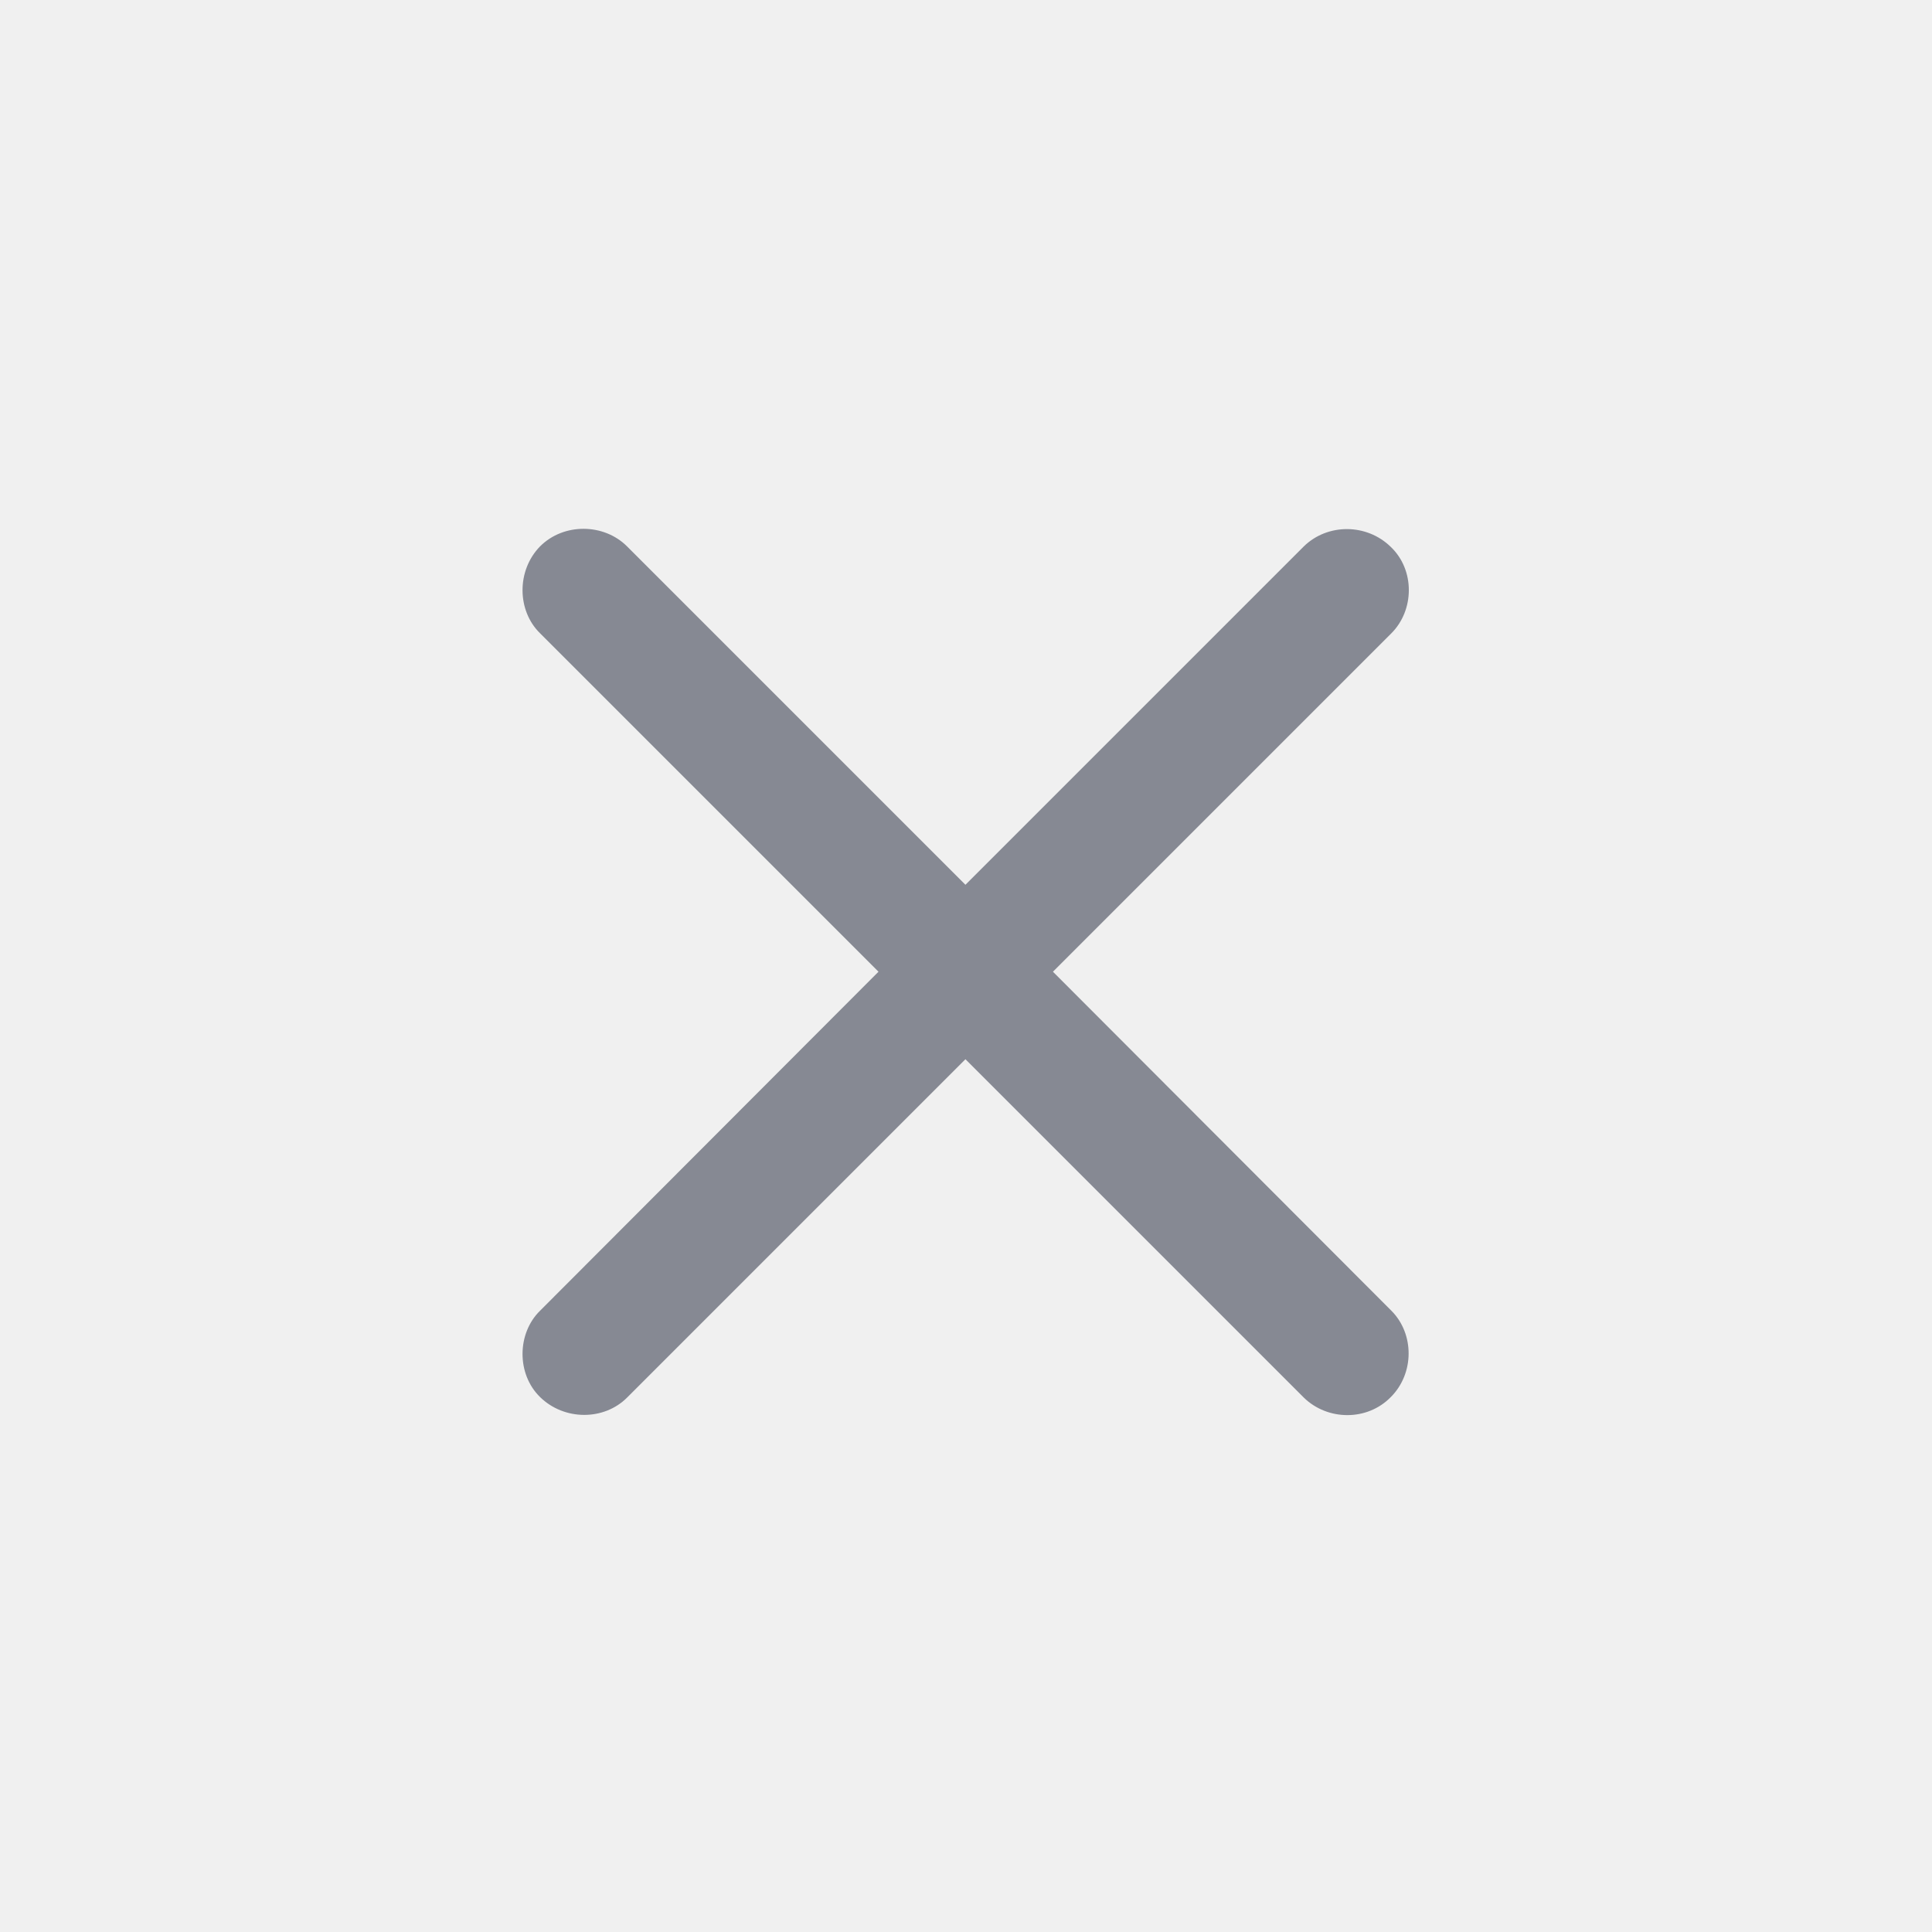
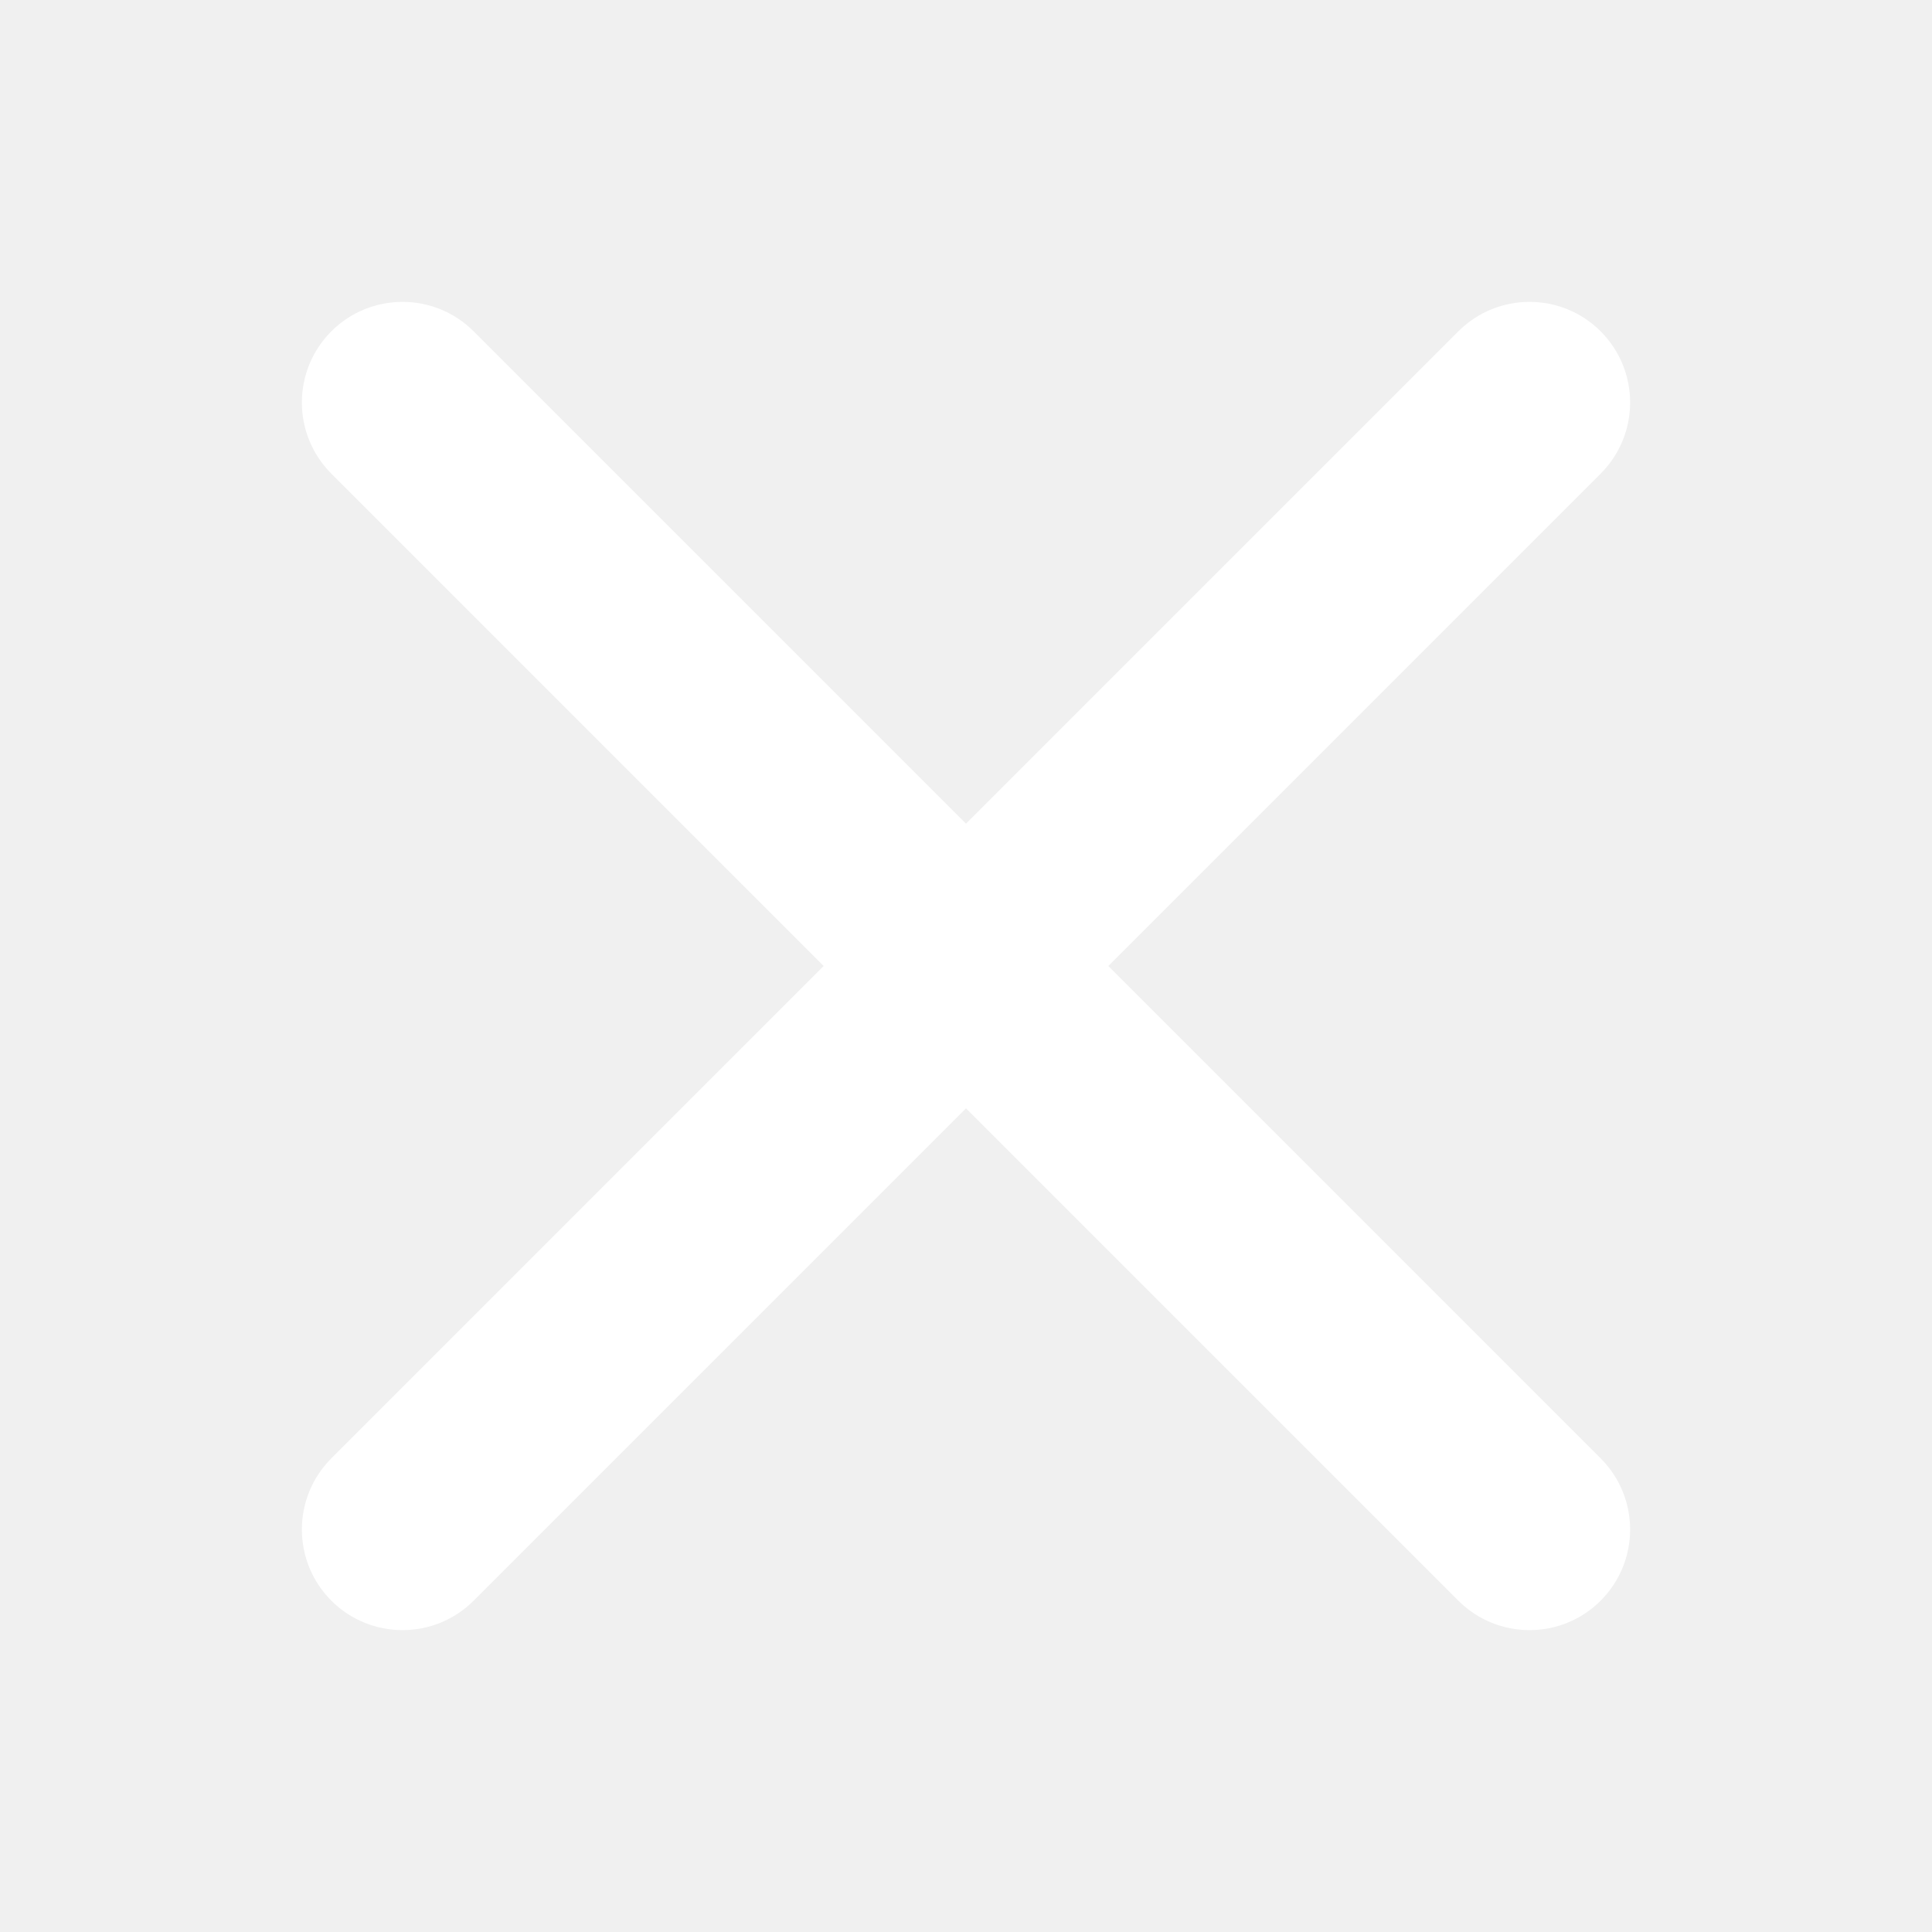
<svg xmlns="http://www.w3.org/2000/svg" width="24" height="24" viewBox="0 0 24 24" fill="none">
-   <g clip-path="url(#clip0_7428_10165)">
-     <path d="M6.709 17.355C7.01 17.649 7.502 17.649 7.789 17.362L11.993 13.158L16.197 17.362C16.491 17.649 16.983 17.656 17.277 17.355C17.571 17.061 17.571 16.569 17.284 16.282L13.08 12.071L17.284 7.867C17.571 7.58 17.578 7.081 17.277 6.794C16.977 6.5 16.491 6.5 16.197 6.787L11.993 10.991L7.789 6.787C7.502 6.5 7.003 6.493 6.709 6.787C6.415 7.088 6.422 7.587 6.709 7.867L10.913 12.071L6.709 16.282C6.422 16.562 6.415 17.068 6.709 17.355Z" fill="#868993" />
-   </g>
-   <defs>
-     <clipPath id="clip0_7428_10165">
-       <rect width="24" height="24" fill="white" />
-     </clipPath>
-   </defs>
+   <path fill-rule="evenodd" clip-rule="evenodd" d="M19.884 4.116C20.372 4.604 20.372 5.396 19.884 5.884L5.884 19.884C5.396 20.372 4.604 20.372 4.116 19.884C3.628 19.396 3.628 18.604 4.116 18.116L18.116 4.116C18.604 3.628 19.396 3.628 19.884 4.116Z" fill="white" />
+   <path fill-rule="evenodd" clip-rule="evenodd" d="M4.116 4.116C4.604 3.628 5.396 3.628 5.884 4.116L19.884 18.116C20.372 18.604 20.372 19.396 19.884 19.884C19.396 20.372 18.604 20.372 18.116 19.884L4.116 5.884C3.628 5.396 3.628 4.604 4.116 4.116Z" fill="white" />
</svg>
